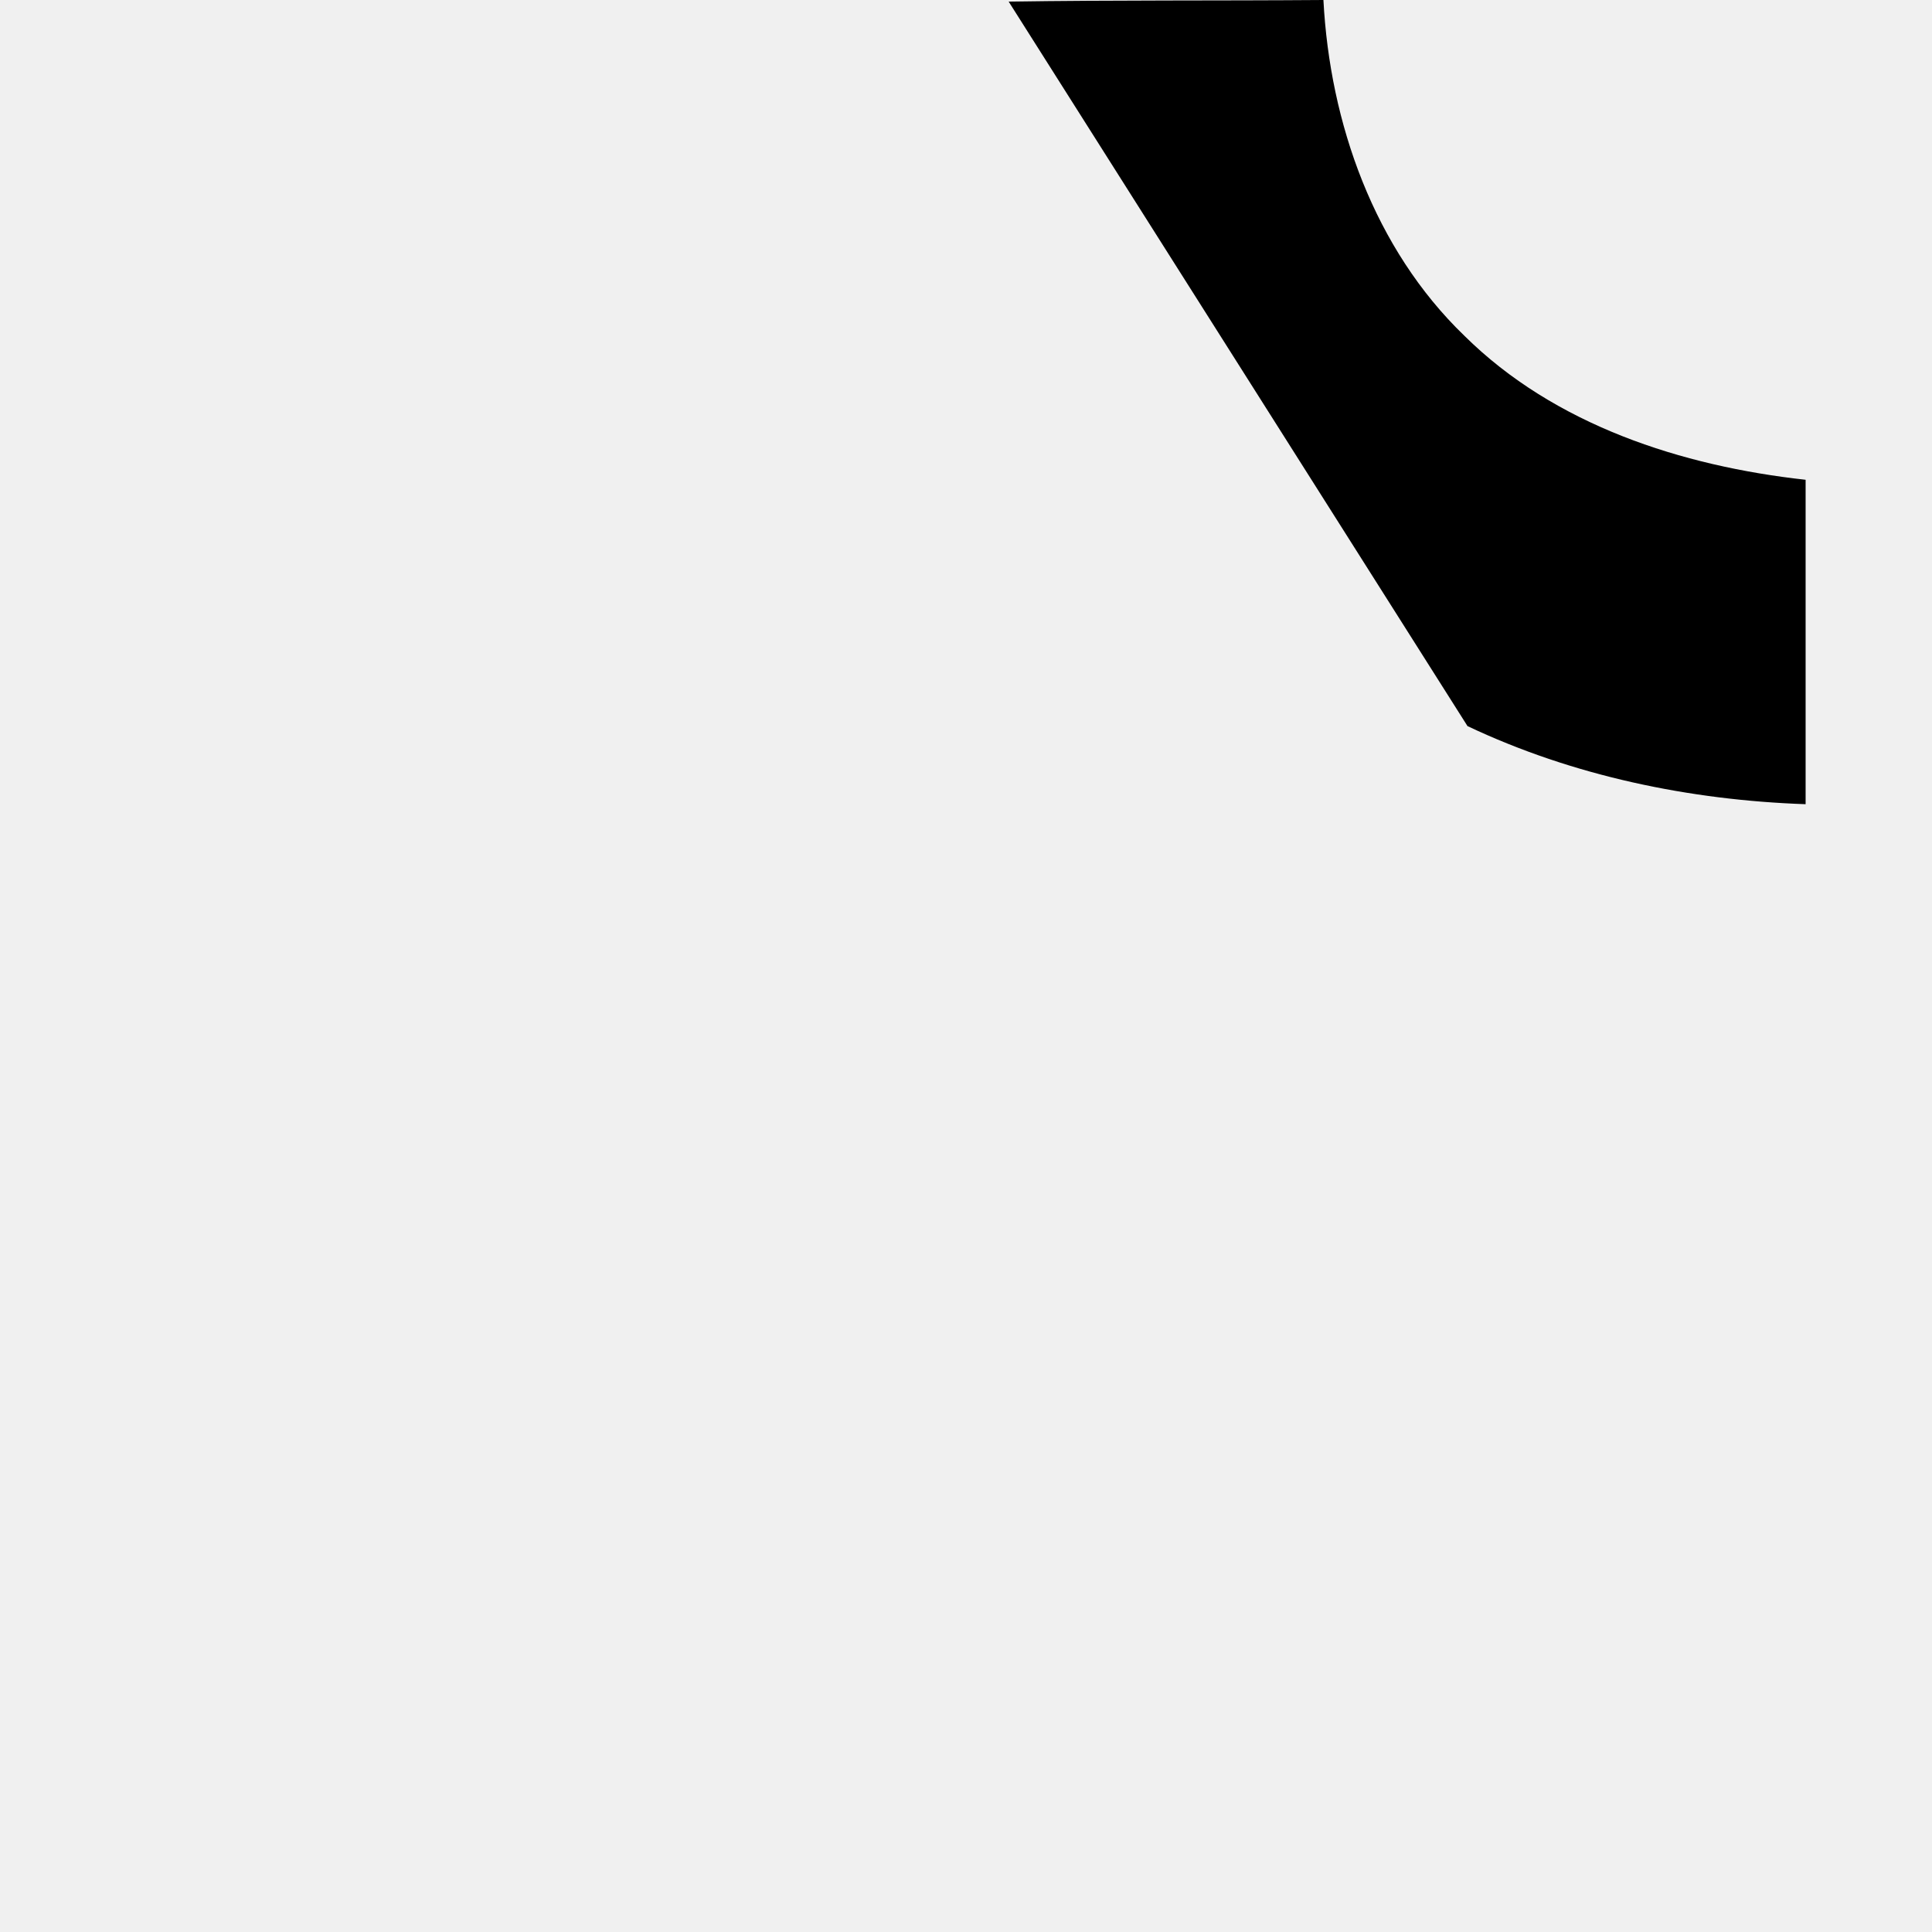
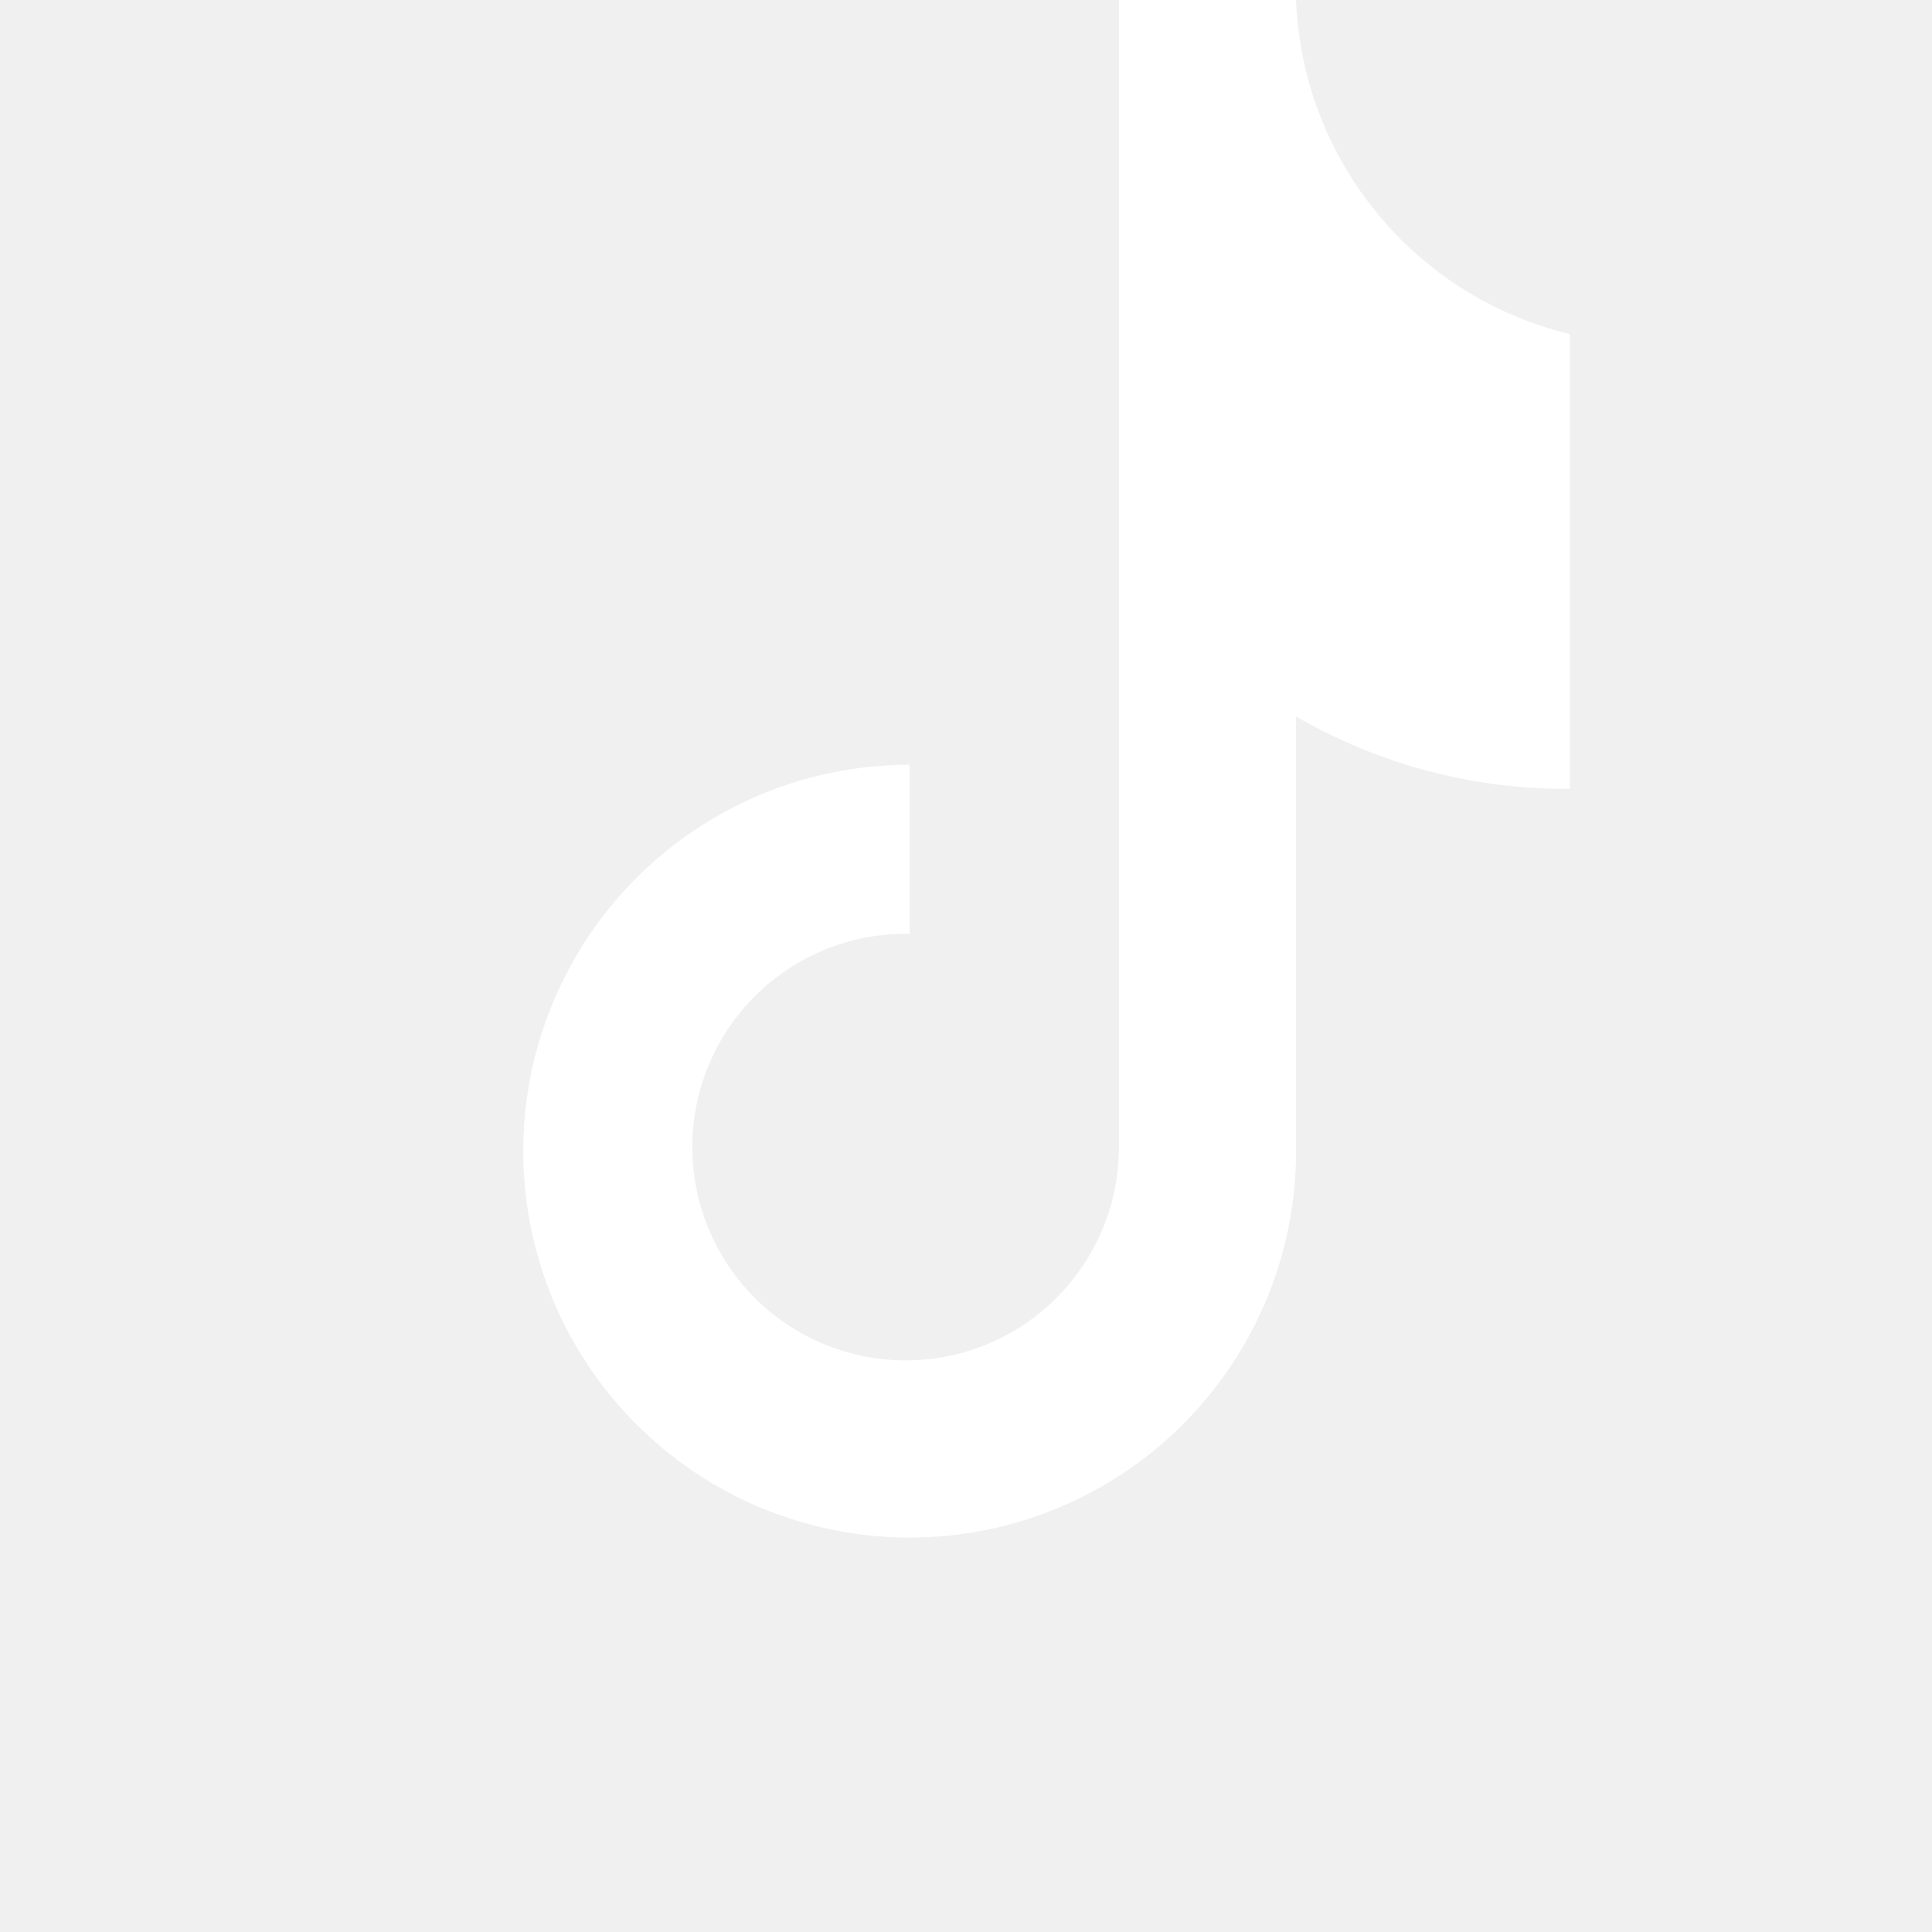
- <svg xmlns="http://www.w3.org/2000/svg" viewBox="0 0 24 24" role="img">
-   <path d="M12.53.02C13.84 0 15.14.01 16.44 0c.08 1.53.63 3.09 1.75 4.17      1.12 1.11 2.7 1.62 4.24 1.79v4.03c-1.44-.05-2.89-.35-4.2-.97-     .57-.26-1.1-.59-1.62-.93-.01 2.92.01 5.84-.02 8.75-.08 1.4-     .54 2.79-1.35 3.94-1.31 1.92-3.58 3.17-5.91 3.21-1.43.08-2.86-     .31-4.08-1.03-2.02-1.19-3.44-3.37-3.65-5.71-.02-.5-.03-1-.01-     1.49.18-1.9 1.12-3.72 2.58-4.96 1.66-1.44 3.98-2.13 6.15-     1.72.02 1.48-.04 2.96-.04 4.44-.99-.32-2.15-.23-3.02.37-     .63.41-1.11 1.04-1.36 1.75-.21.51-.15 1.07-.14 1.61.24      1.64 1.82 3.02 3.5 2.87 1.12-.01 2.19-.66 2.77-1.61.19-.33.     4-.67.41-1.06.1-1.79.06-3.57.07-5.36.01-4.03-.01-8.05.02-     12.07z" />
+ <svg xmlns="http://www.w3.org/2000/svg" width="800" height="800" viewBox="0 0 48 48">
+   <path fill="#fff" d="M39 15.3v4.3a13.4 13.4 0 01-6.8-1.8v10.7a9.6 9.6 0 11-9.6-9.5v4.2a5.3 5.3 0 105.2 5.3V0h4.4a8.9 8.9 0 006.8 8.3v7z" />
</svg>
